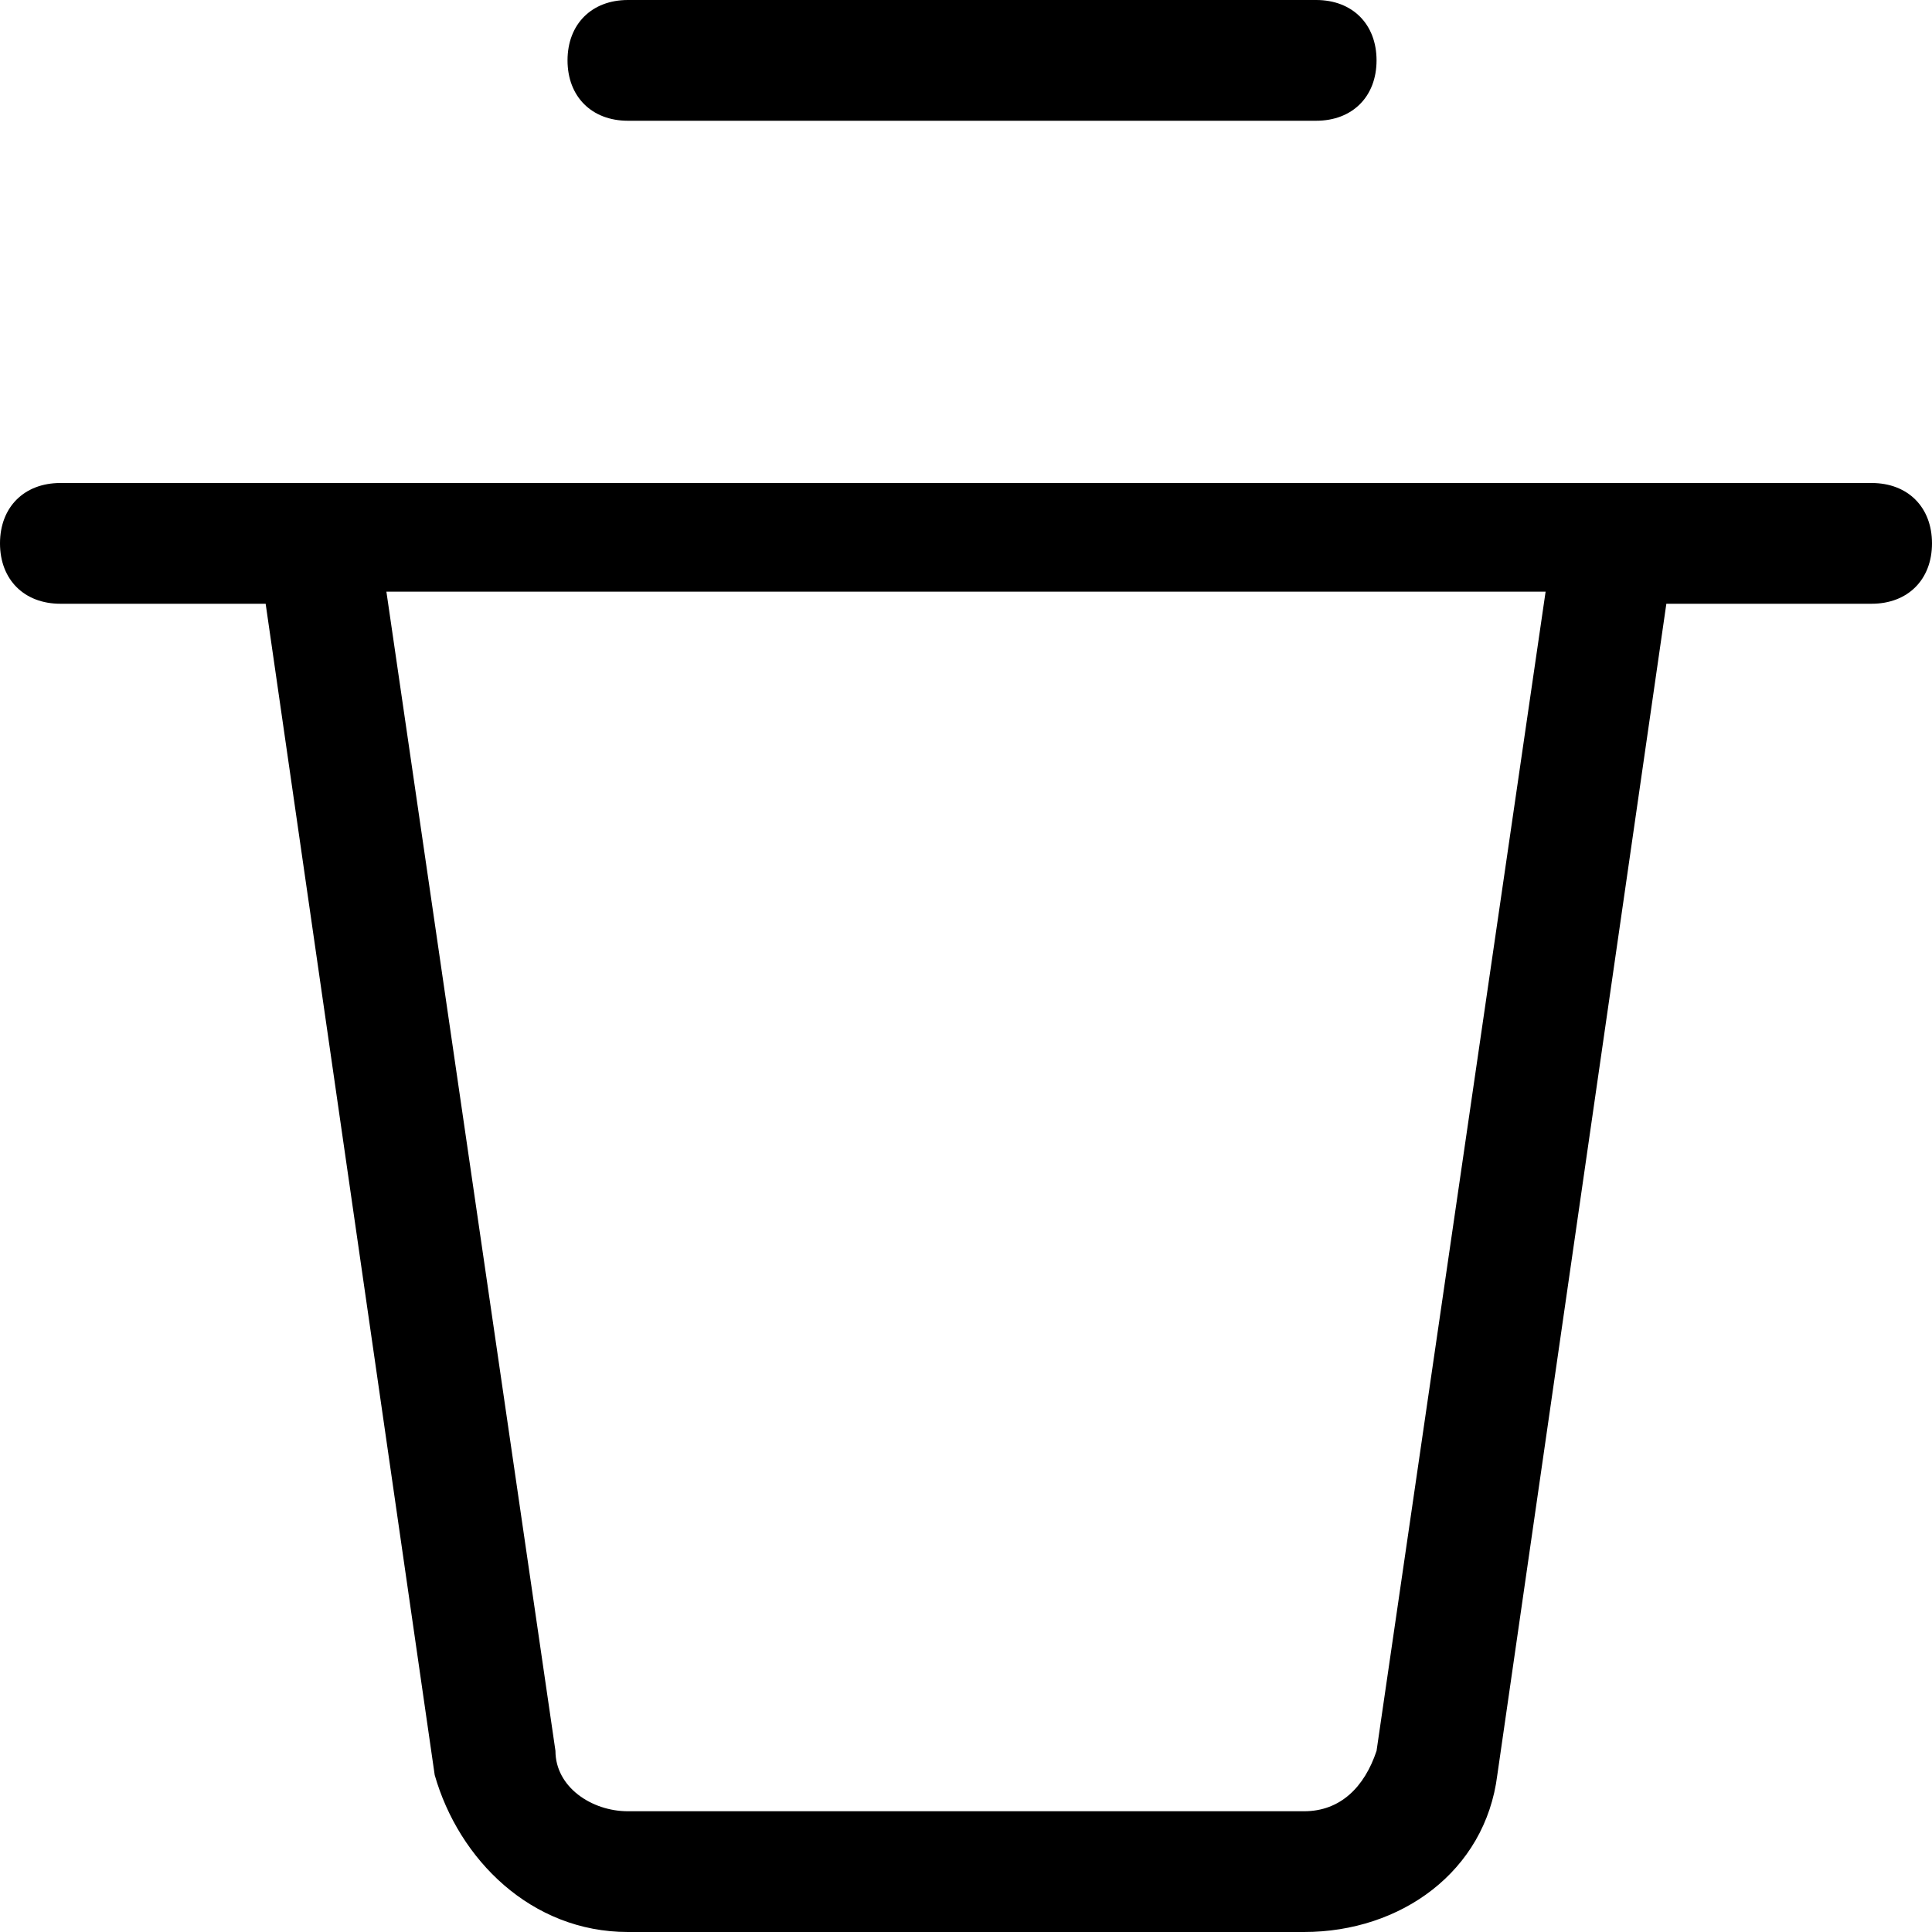
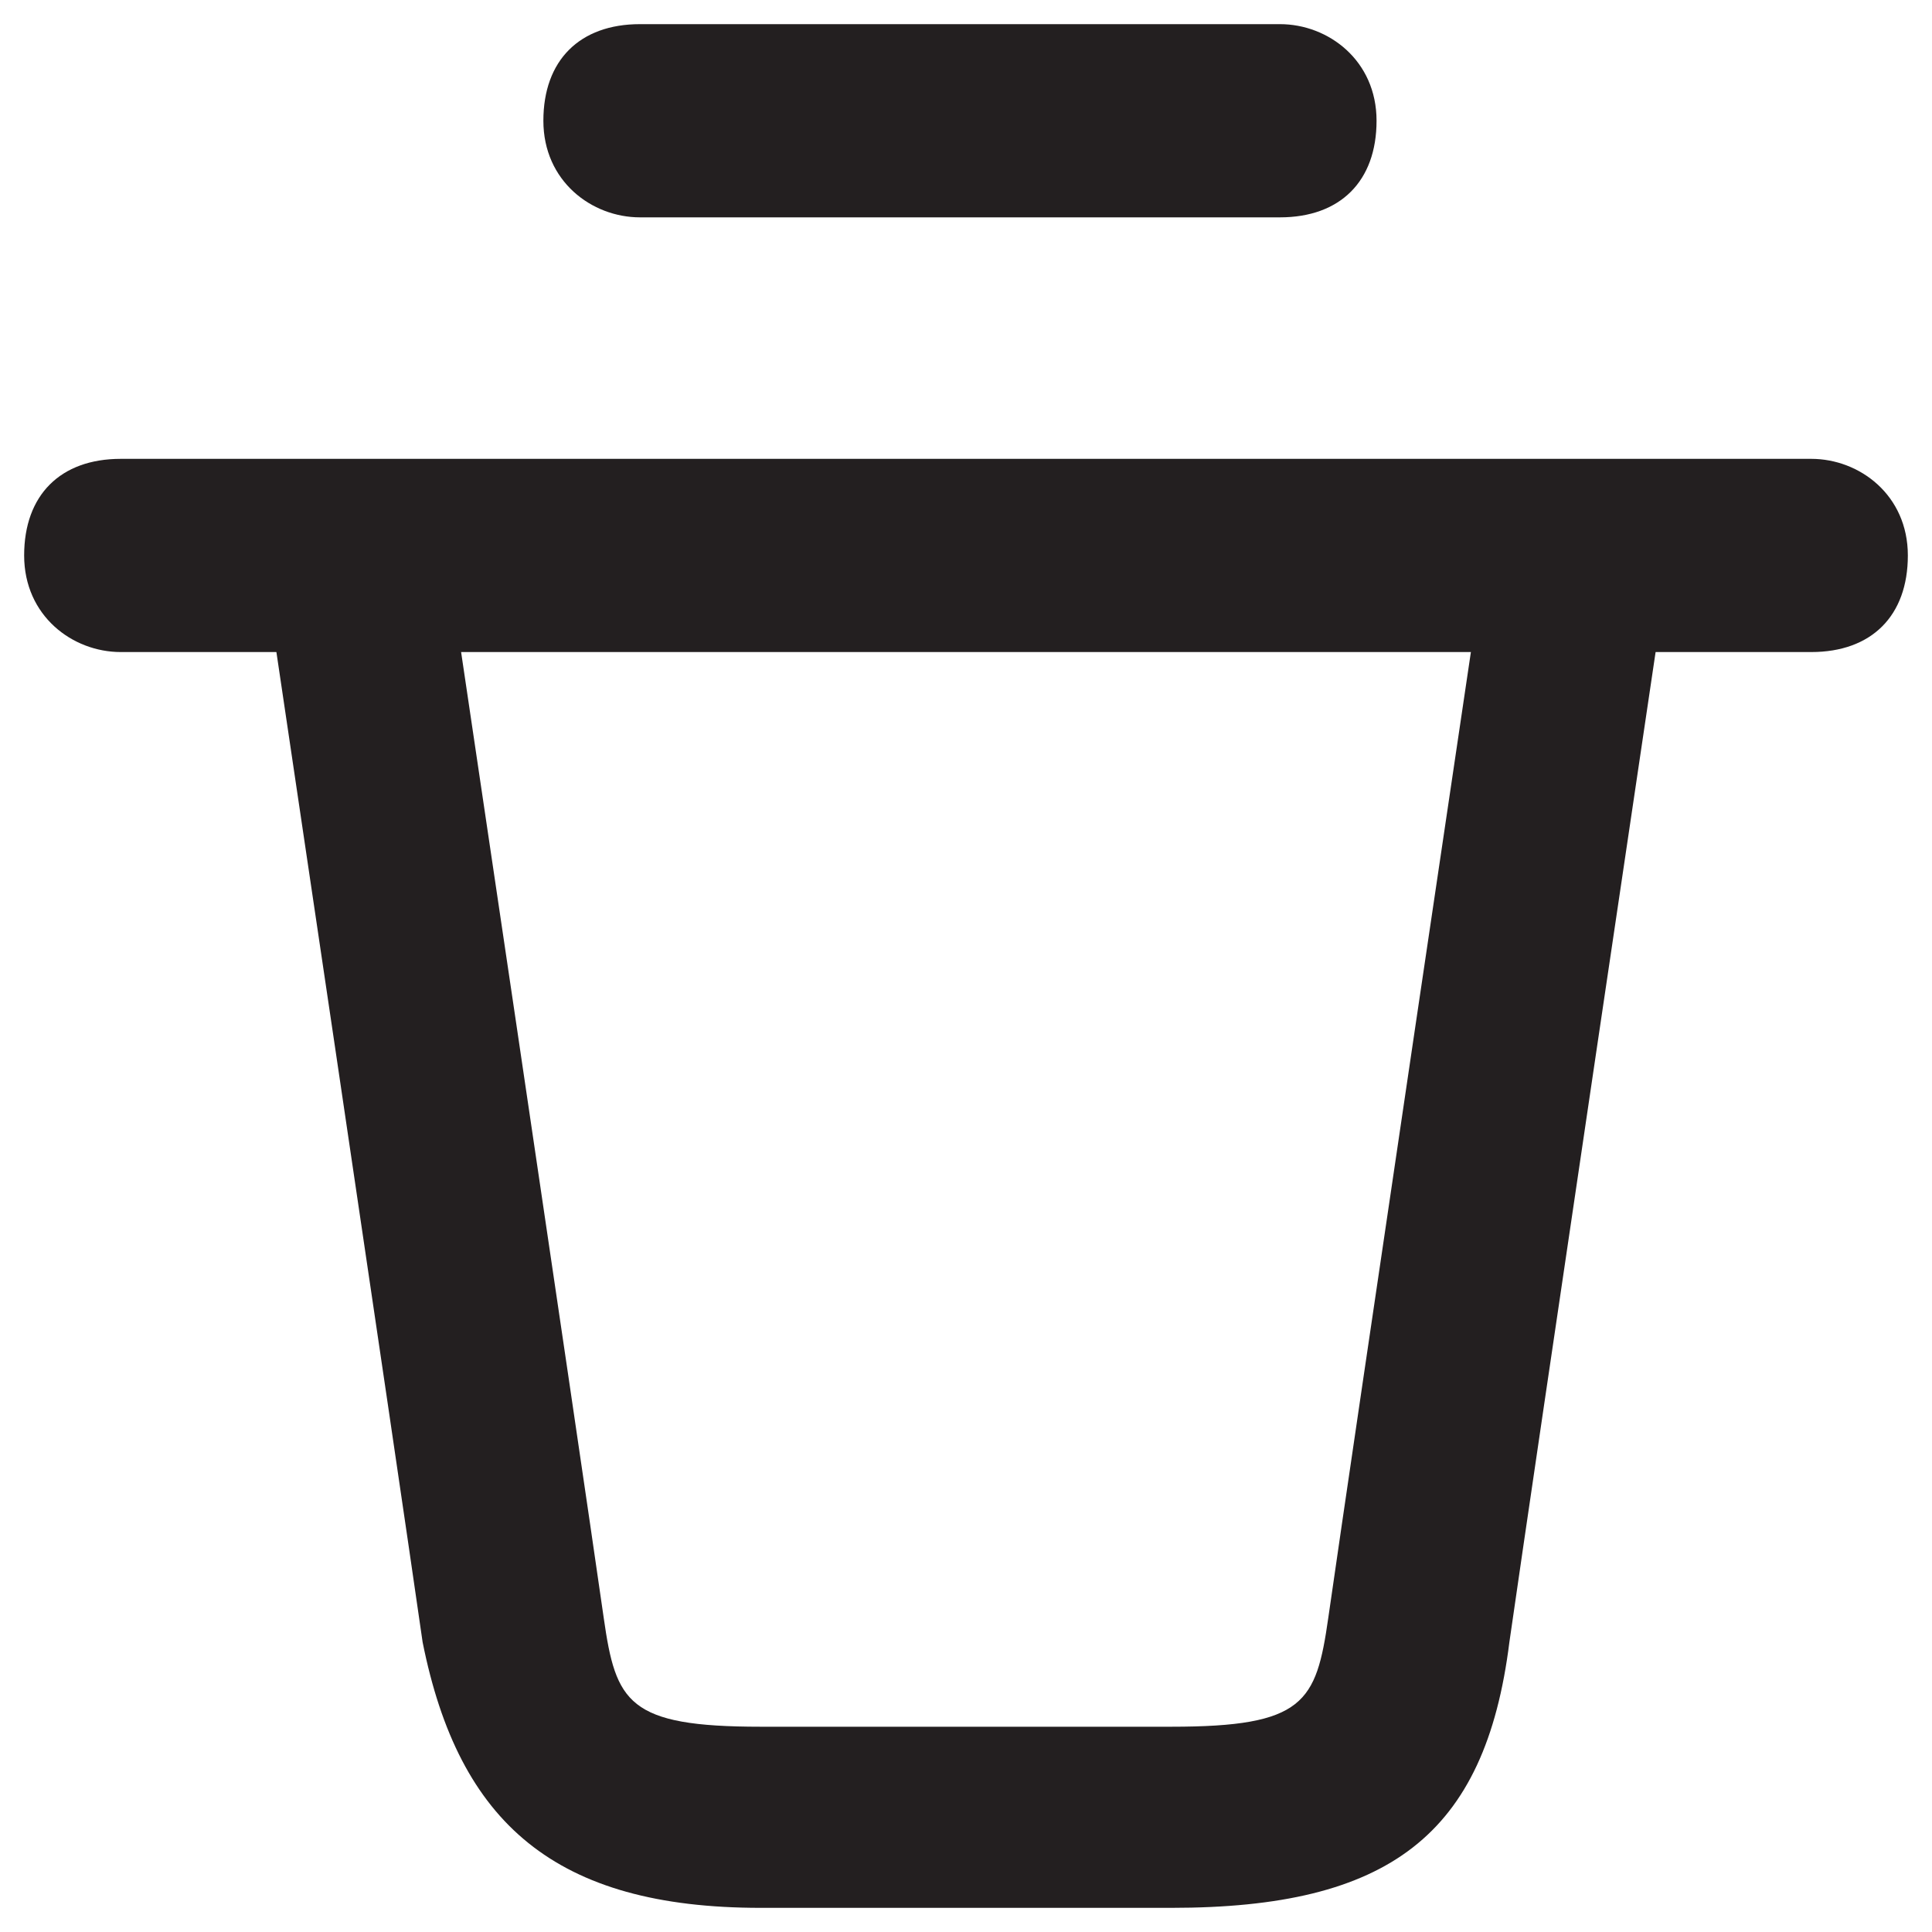
- <svg xmlns="http://www.w3.org/2000/svg" viewBox="0 0 16 16">
-   <path d="M10.8,16h-5.6c-.8,0-1.4-.6-1.6-1.3l-1.4-9.7H.5c-.3,0-.5-.2-.5-.5s.2-.5.5-.5h15c.3,0,.5.2.5.5s-.2.5-.5.5h-1.7l-1.4,9.7c-.1.8-.8,1.3-1.6,1.3ZM3.2,4.9l1.4,9.6c0,.3.3.5.6.5h5.6c.3,0,.5-.2.6-.5l1.4-9.6H3.2ZM10.9,1h-5.7c-.3,0-.5-.2-.5-.5s.2-.5.5-.5h5.7c.3,0,.5.2.5.5s-.2.5-.5.5Z" />
+ <svg xmlns="http://www.w3.org/2000/svg" id="Layer_1" version="1.1" viewBox="0 0 16 16">
+   <defs>
+     <style>
+       .st0 {
+         fill: #231f20;
+       }
+     </style>
+   </defs>
+   <path class="st0" d="M9.7,15.8h-3.4c-1.7,0-2.5-.7-2.8-2.2-.2-1.4-1.3-8.8-1.3-8.8l1.5-.2s1.1,7.4,1.3,8.8c.1.7.2.9,1.3.9h3.4c1.1,0,1.2-.2,1.3-.9.2-1.4,1.3-8.8,1.3-8.8l1.5.2s-1.1,7.4-1.3,8.8c-.2,1.6-1,2.2-2.8,2.2Z" />
+   <path class="st0" d="M15,5.4H1c-.4,0-.8-.3-.8-.8s.3-.8.8-.8h14c.4,0,.8.3.8.8s-.3.8-.8.8Z" />
+   <path class="st0" d="M10.6,1.8h-5.3c-.4,0-.8-.3-.8-.8s.3-.8.8-.8h5.3c.4,0,.8.3.8.8s-.3.8-.8.8Z" />
</svg>
